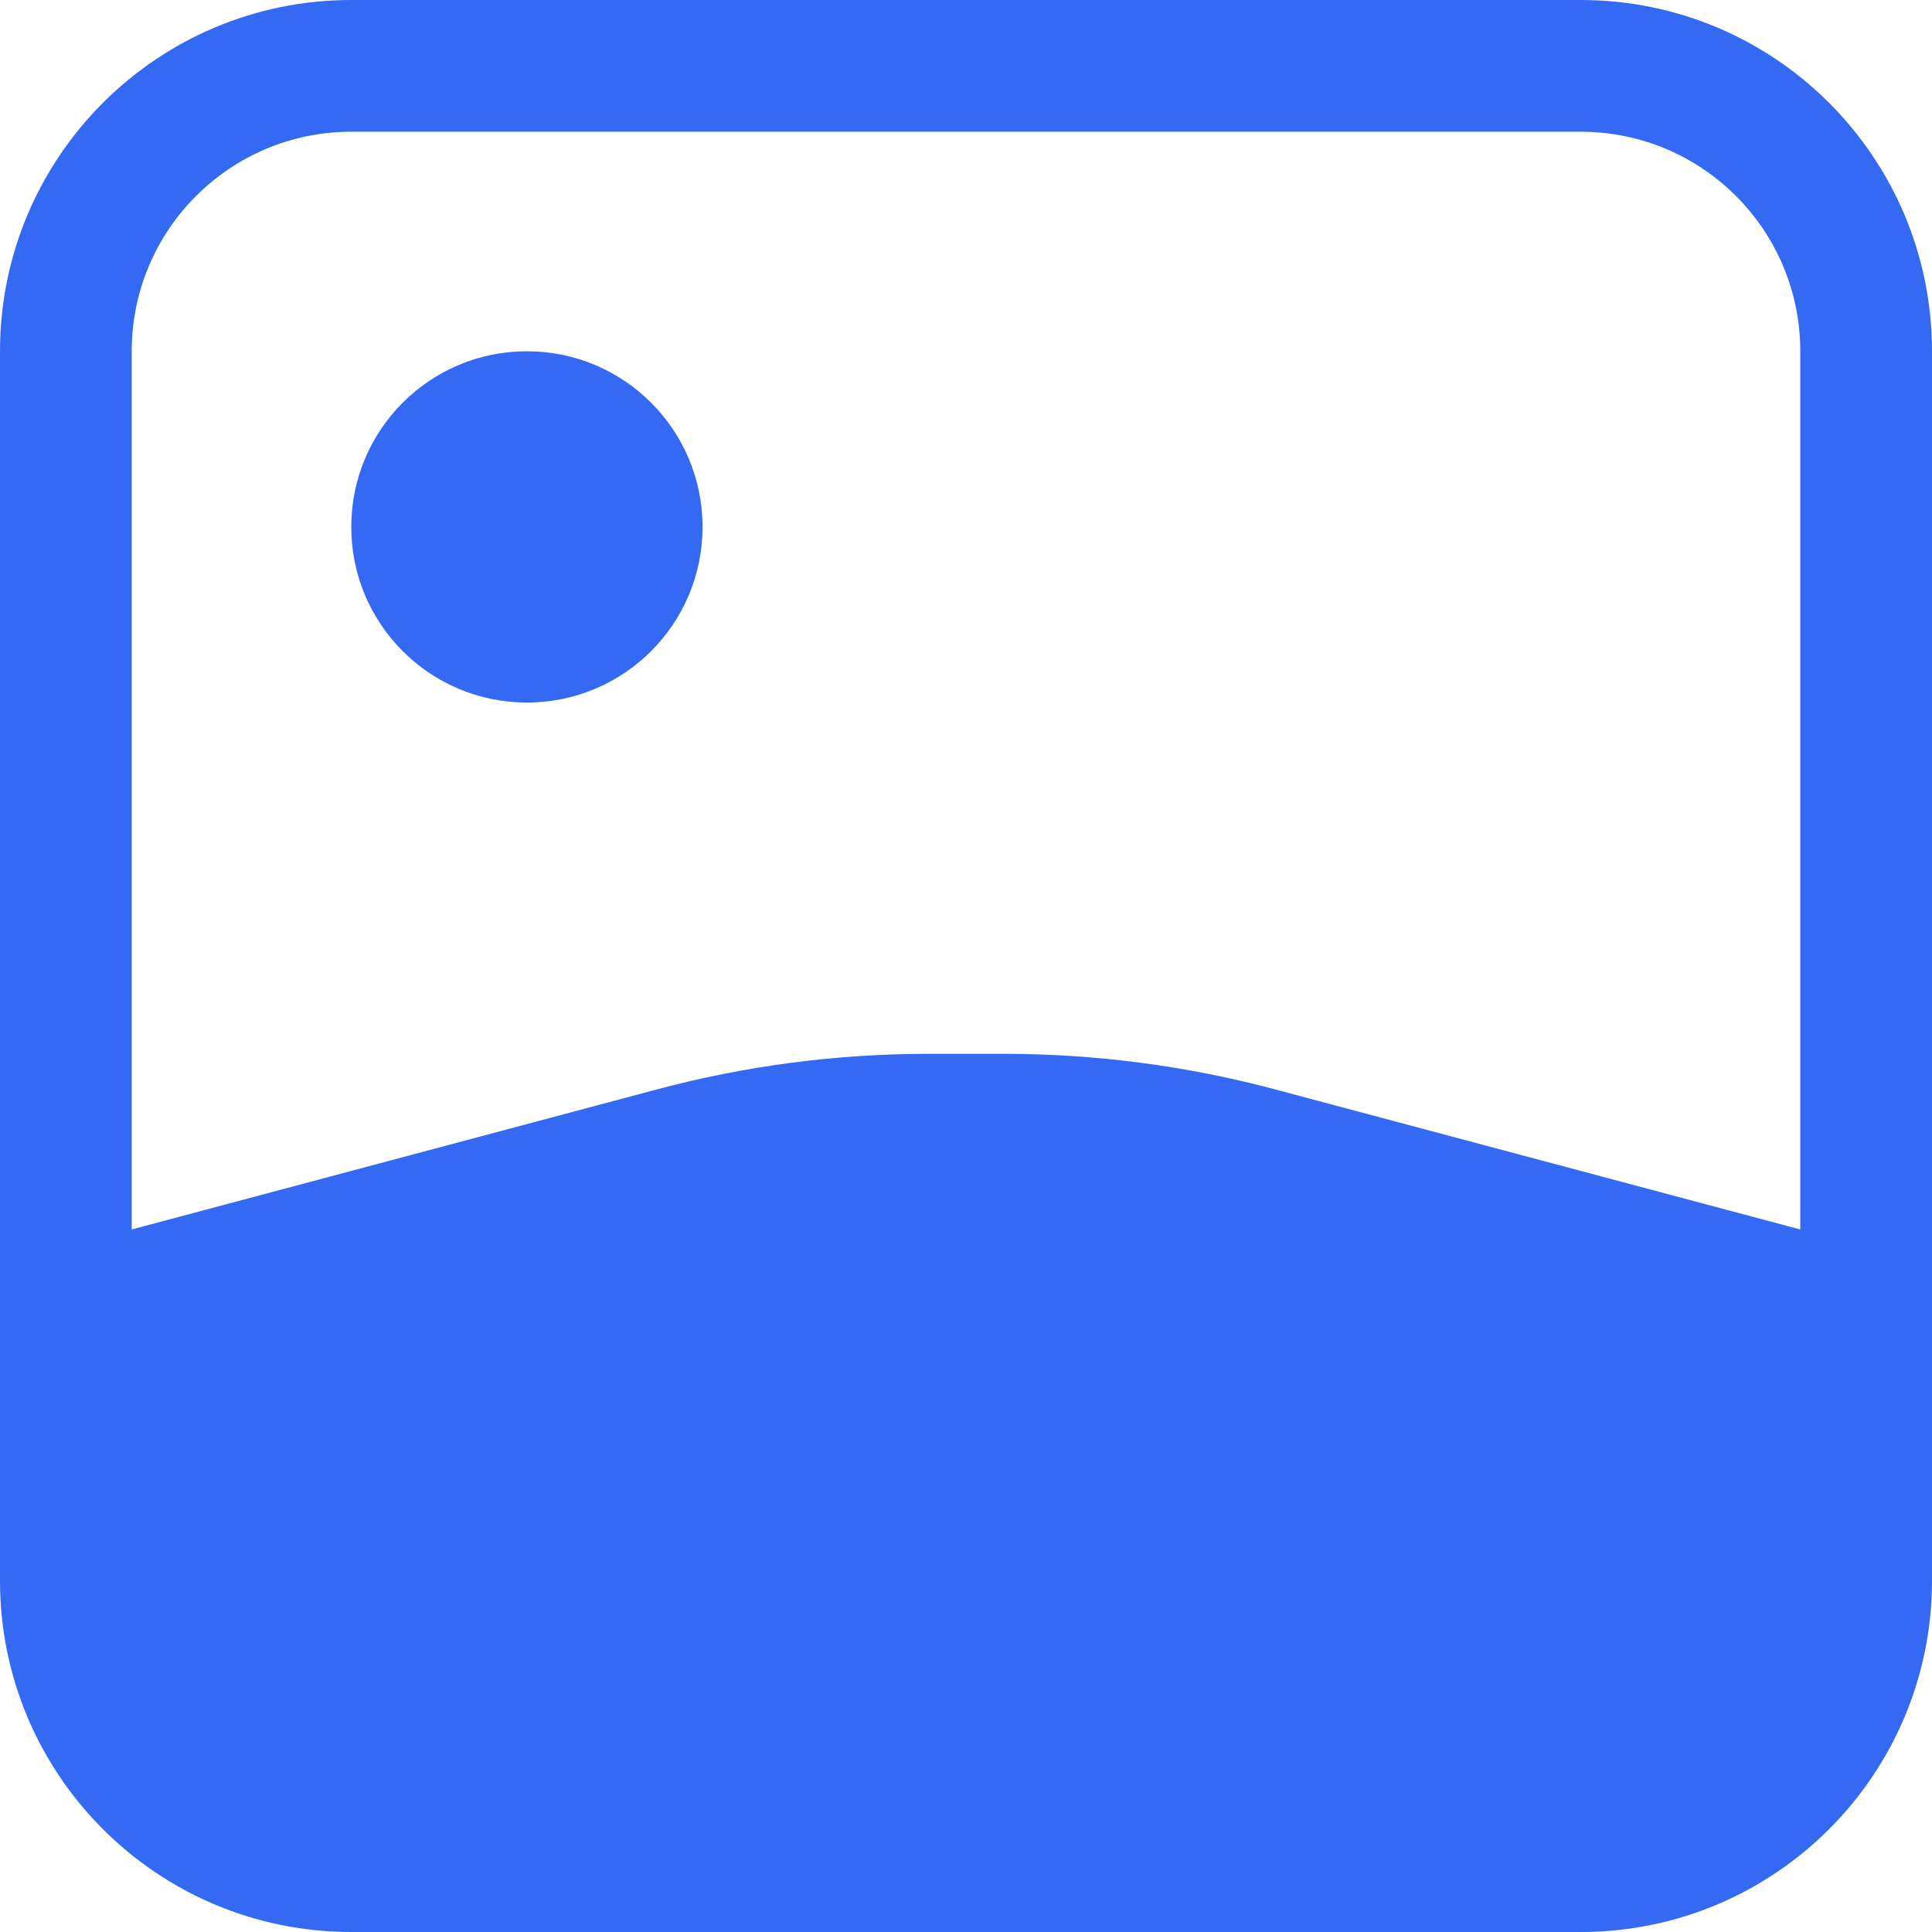
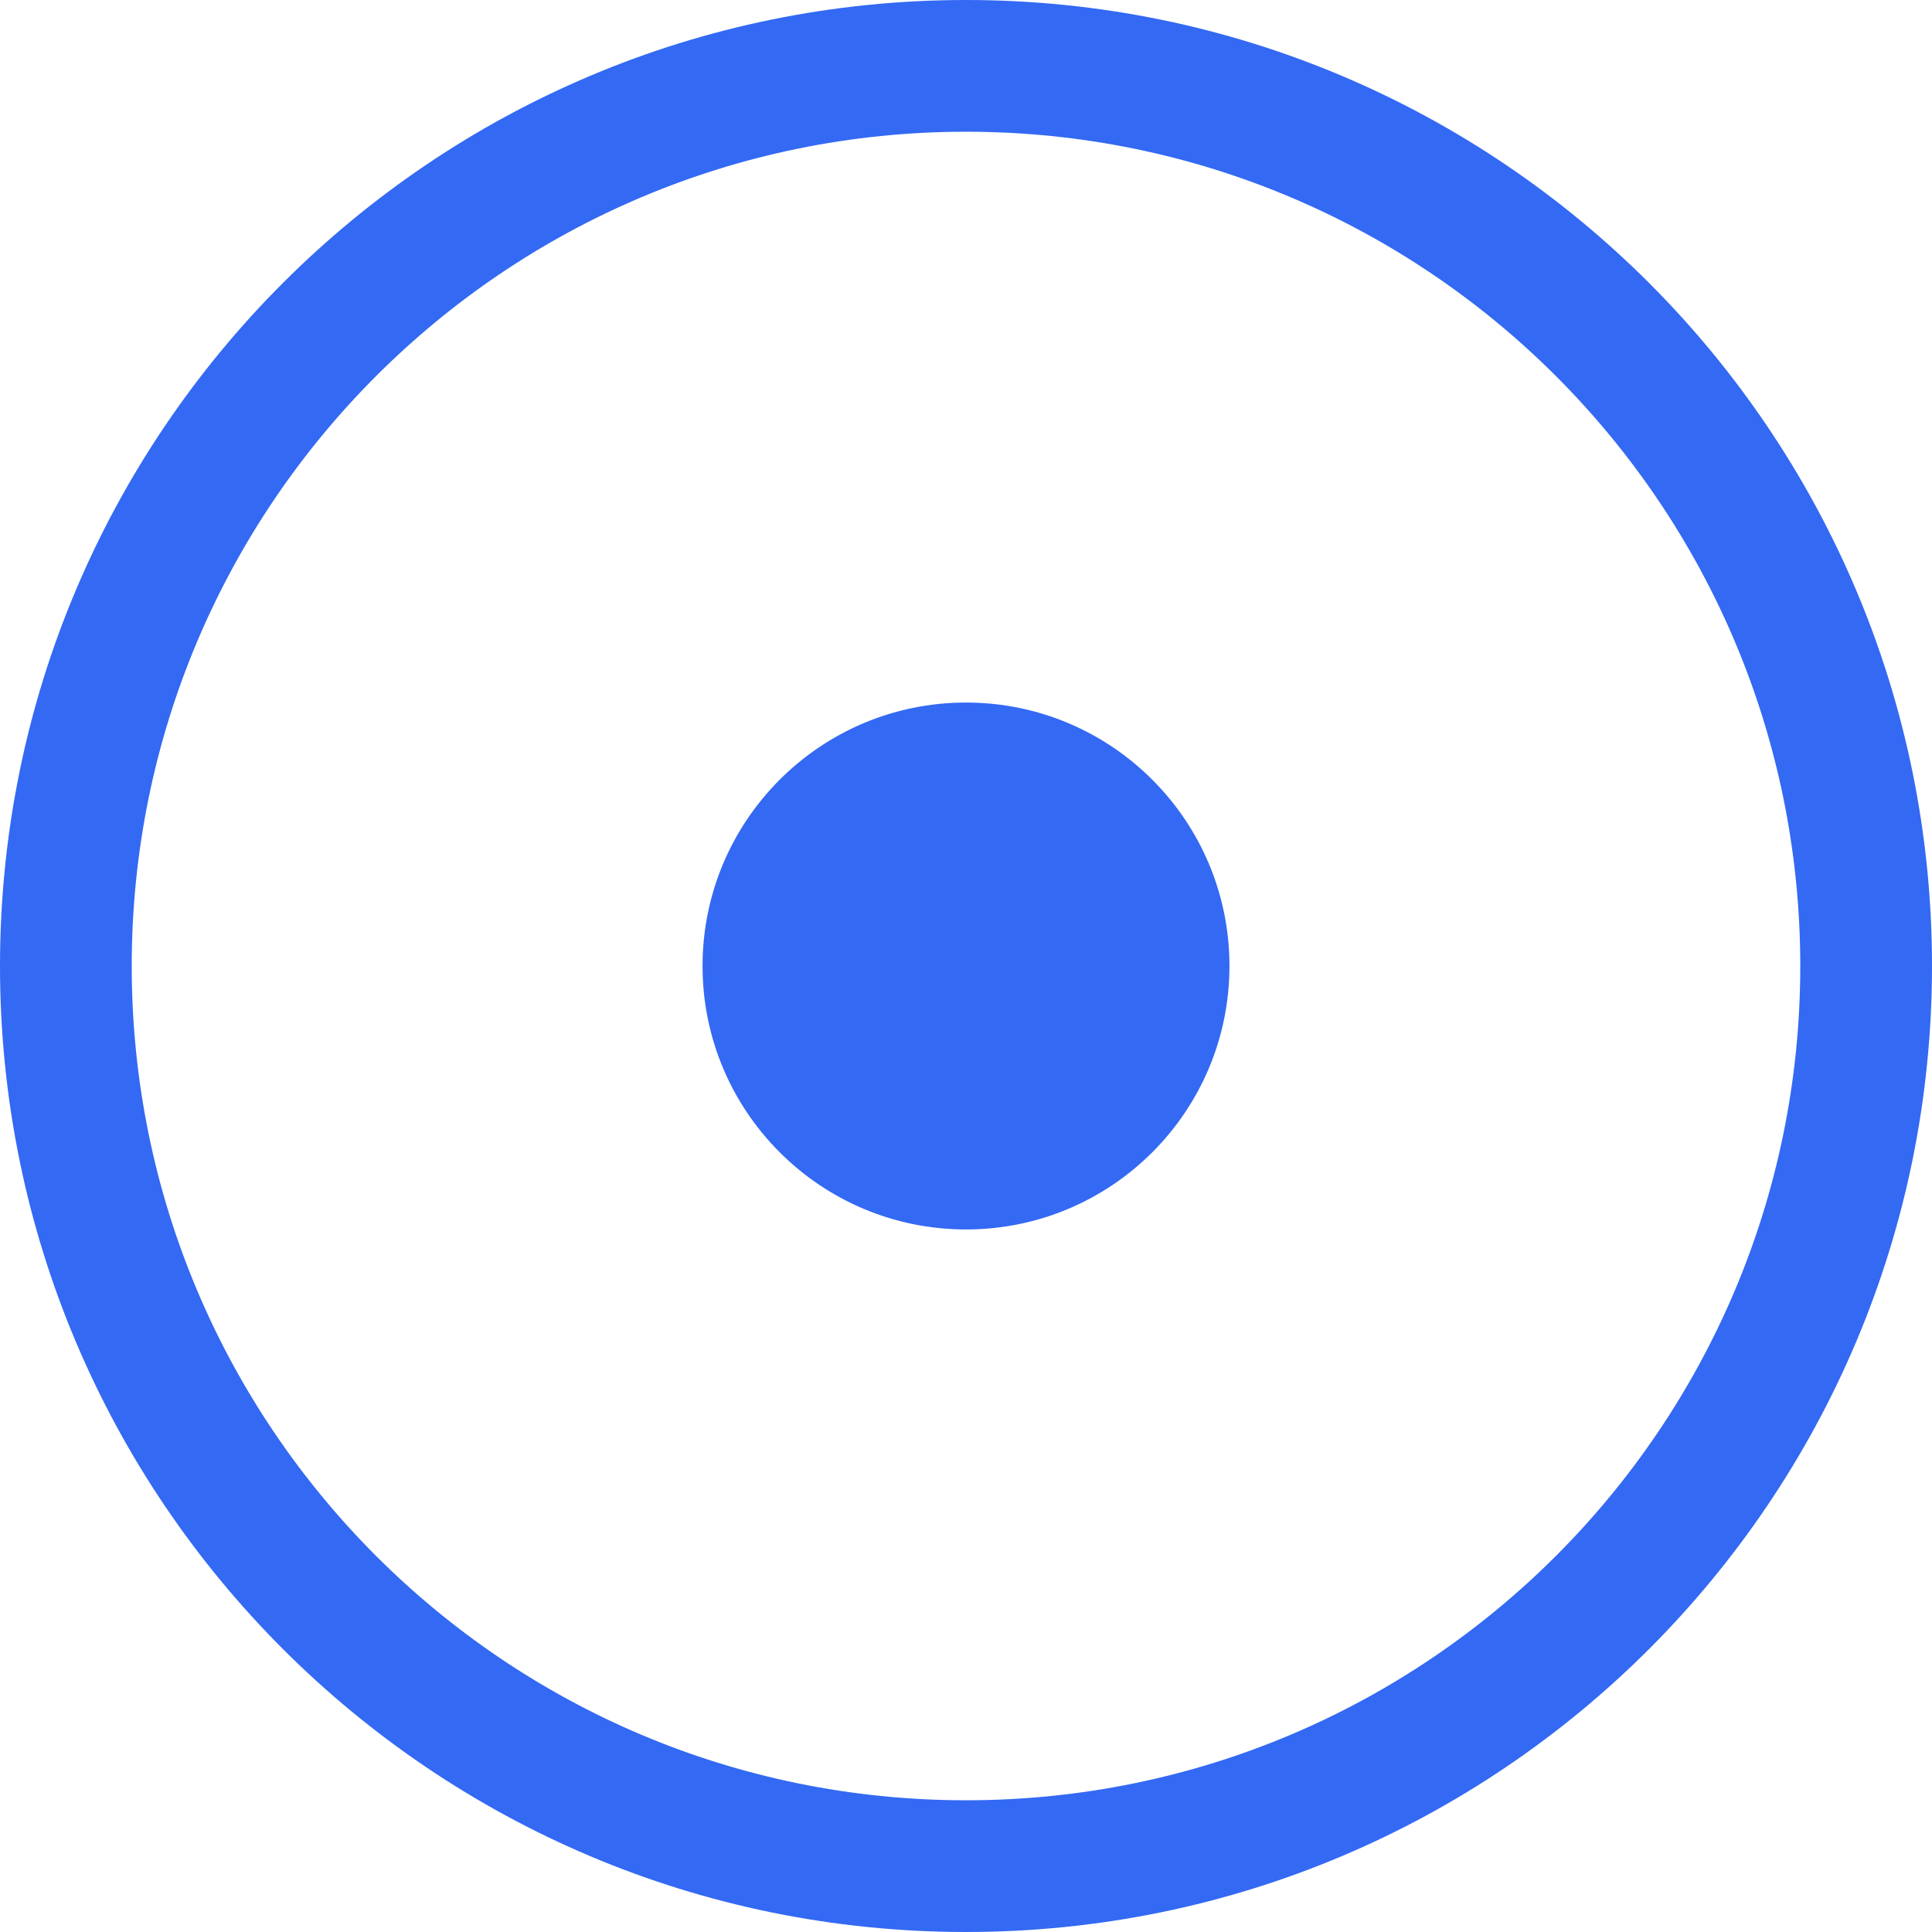
<svg xmlns="http://www.w3.org/2000/svg" width="22" height="22" viewBox="0 0 22 22" fill="none">
-   <path fill-rule="evenodd" clip-rule="evenodd" d="M4 1.5H18C19.381 1.5 20.5 2.619 20.5 4V14L14.519 12.405C13.511 12.136 12.471 12 11.428 12H10.572C9.529 12 8.489 12.136 7.481 12.405L1.5 14V4C1.5 2.619 2.619 1.5 4 1.5ZM0 4C0 1.791 1.791 0 4 0H18C20.209 0 22 1.791 22 4V18C22 20.209 20.209 22 18 22H4C1.791 22 0 20.209 0 18V4ZM8 6C8 7.105 7.105 8 6 8C4.895 8 4 7.105 4 6C4 4.895 4.895 4 6 4C7.105 4 8 4.895 8 6Z" fill="#3369F3" />
+   <path fill-rule="evenodd" clip-rule="evenodd" d="M20.5 11C20.5 16.247 16.247 20.5 11 20.5C5.753 20.5 1.5 16.247 1.5 11C1.5 5.753 5.753 1.5 11 1.5C16.247 1.5 20.5 5.753 20.5 11ZM22 11C22 17.075 17.075 22 11 22C4.925 22 0 17.075 0 11C0 4.925 4.925 0 11 0C17.075 0 22 4.925 22 11ZM11 14C12.657 14 14 12.657 14 11C14 9.343 12.657 8 11 8C9.343 8 8 9.343 8 11C8 12.657 9.343 14 11 14Z" fill="#3369F3" />
</svg>
